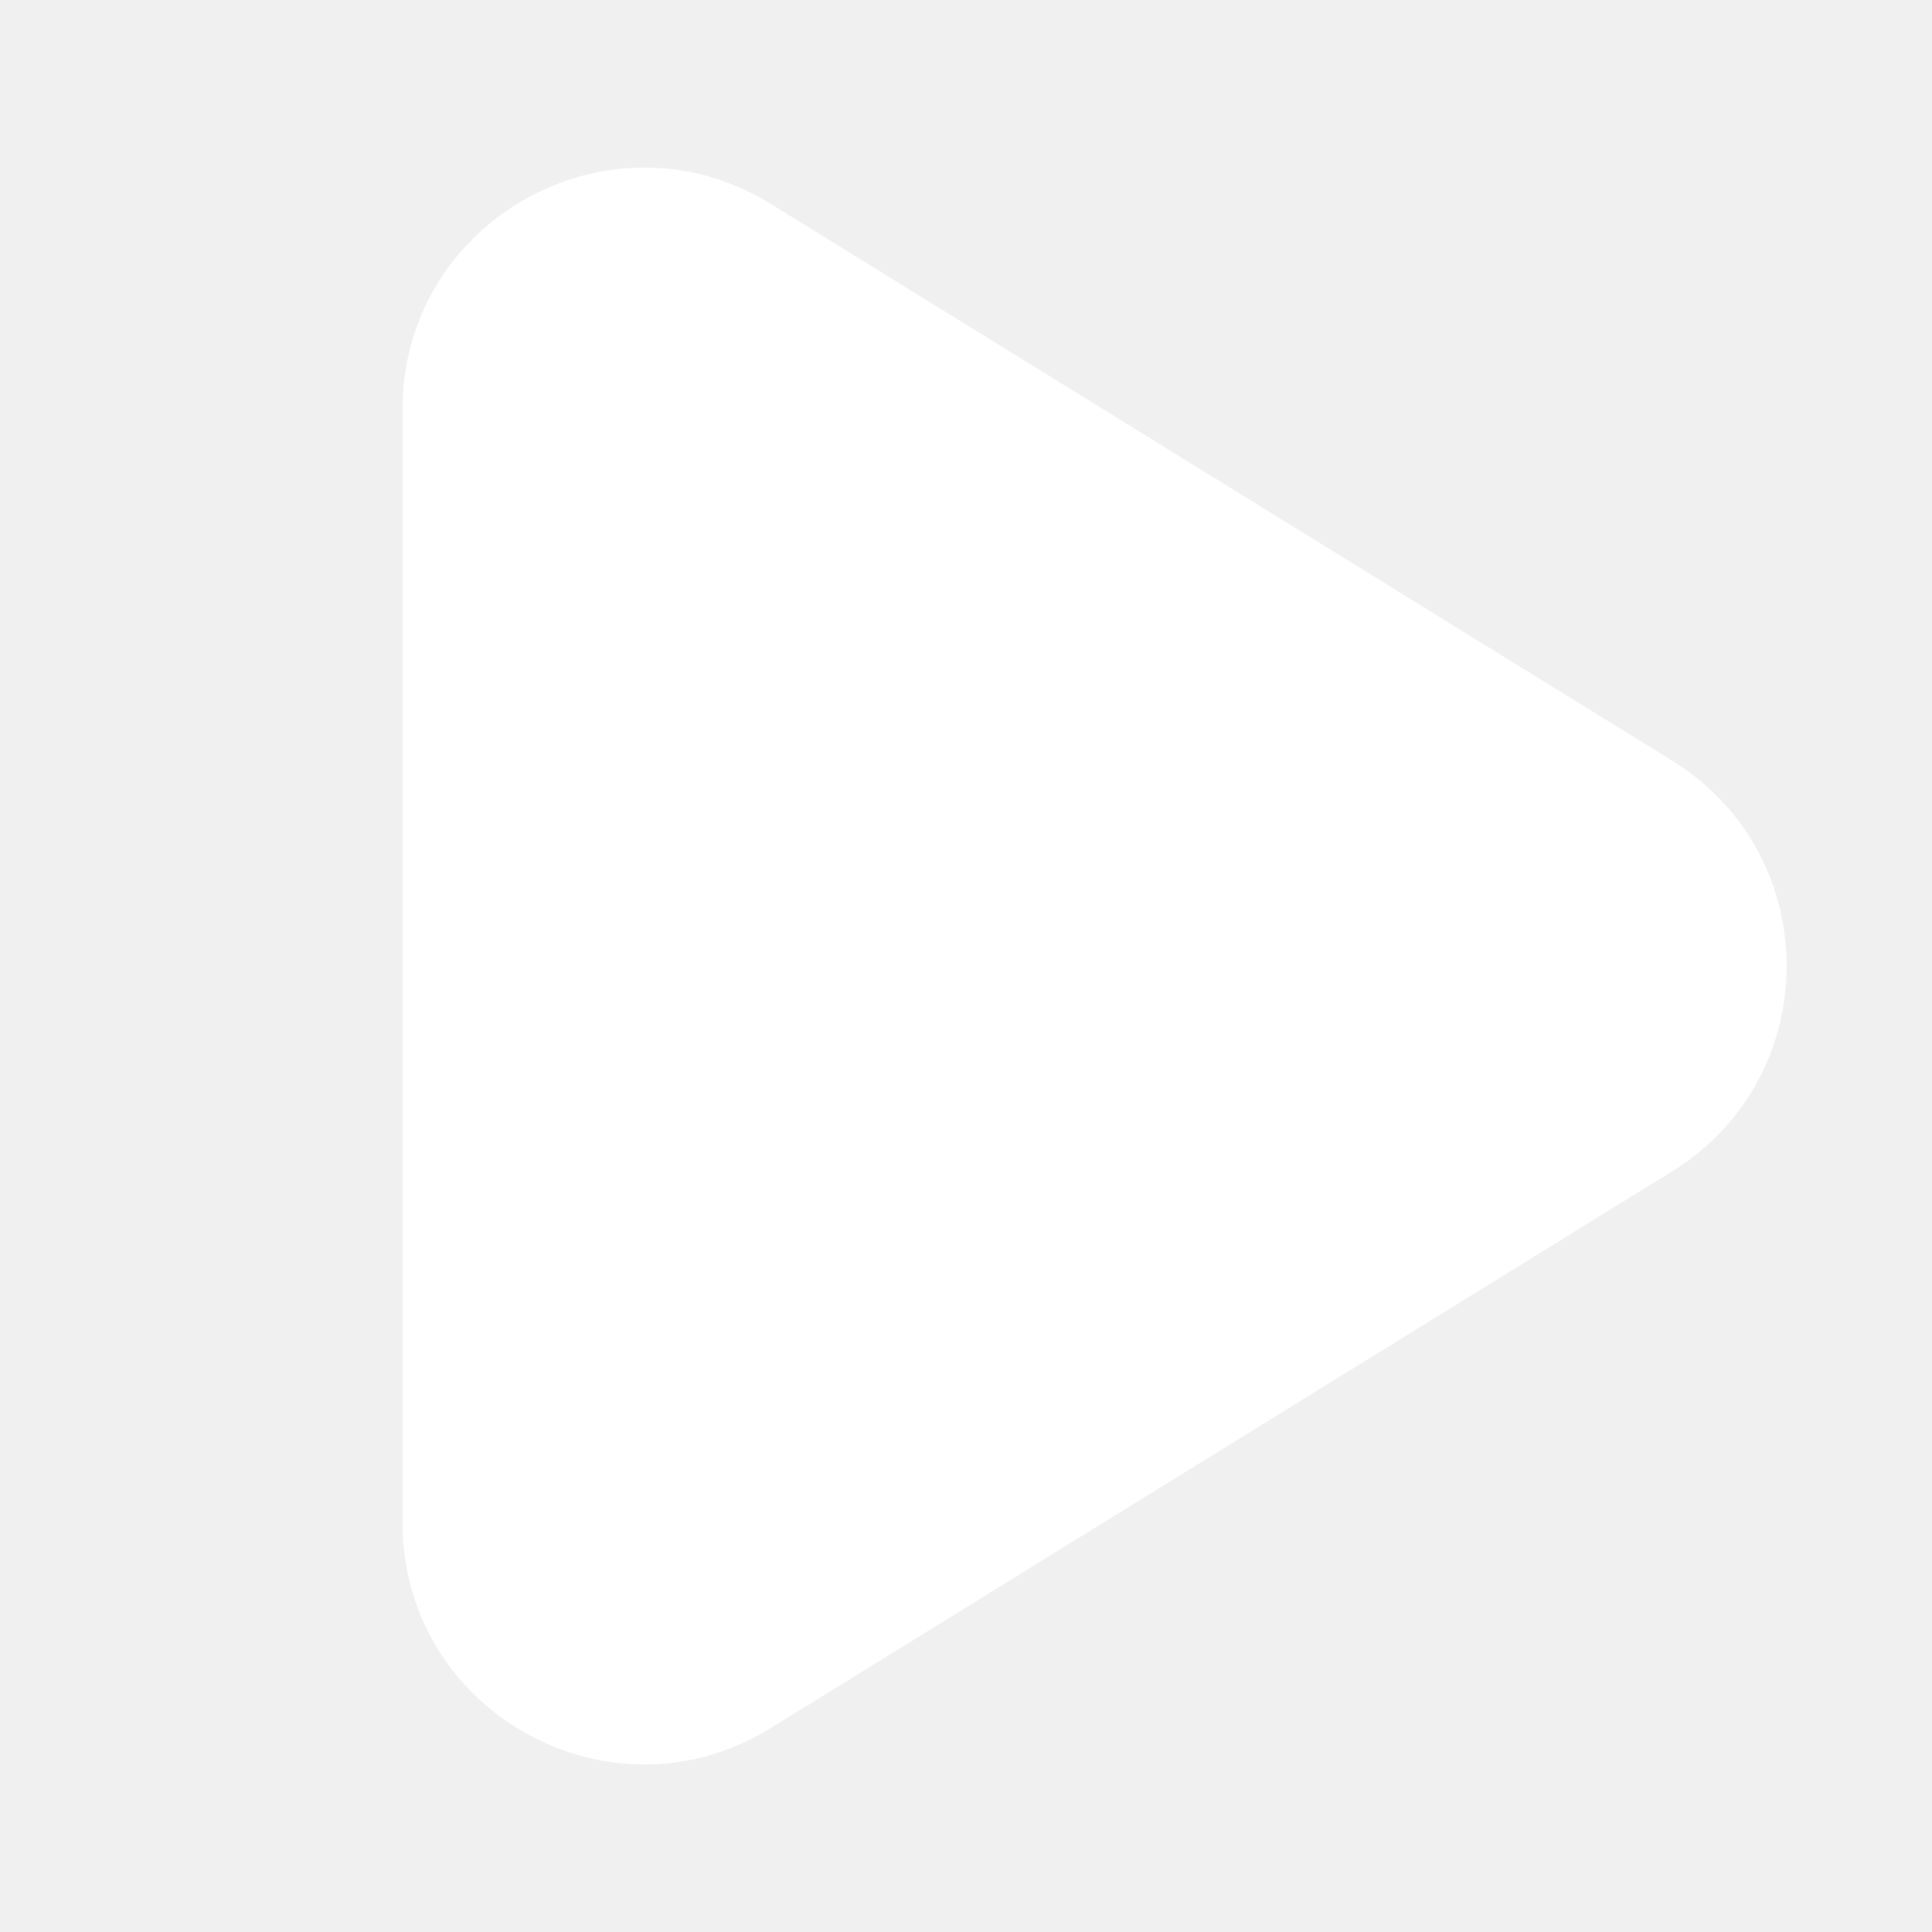
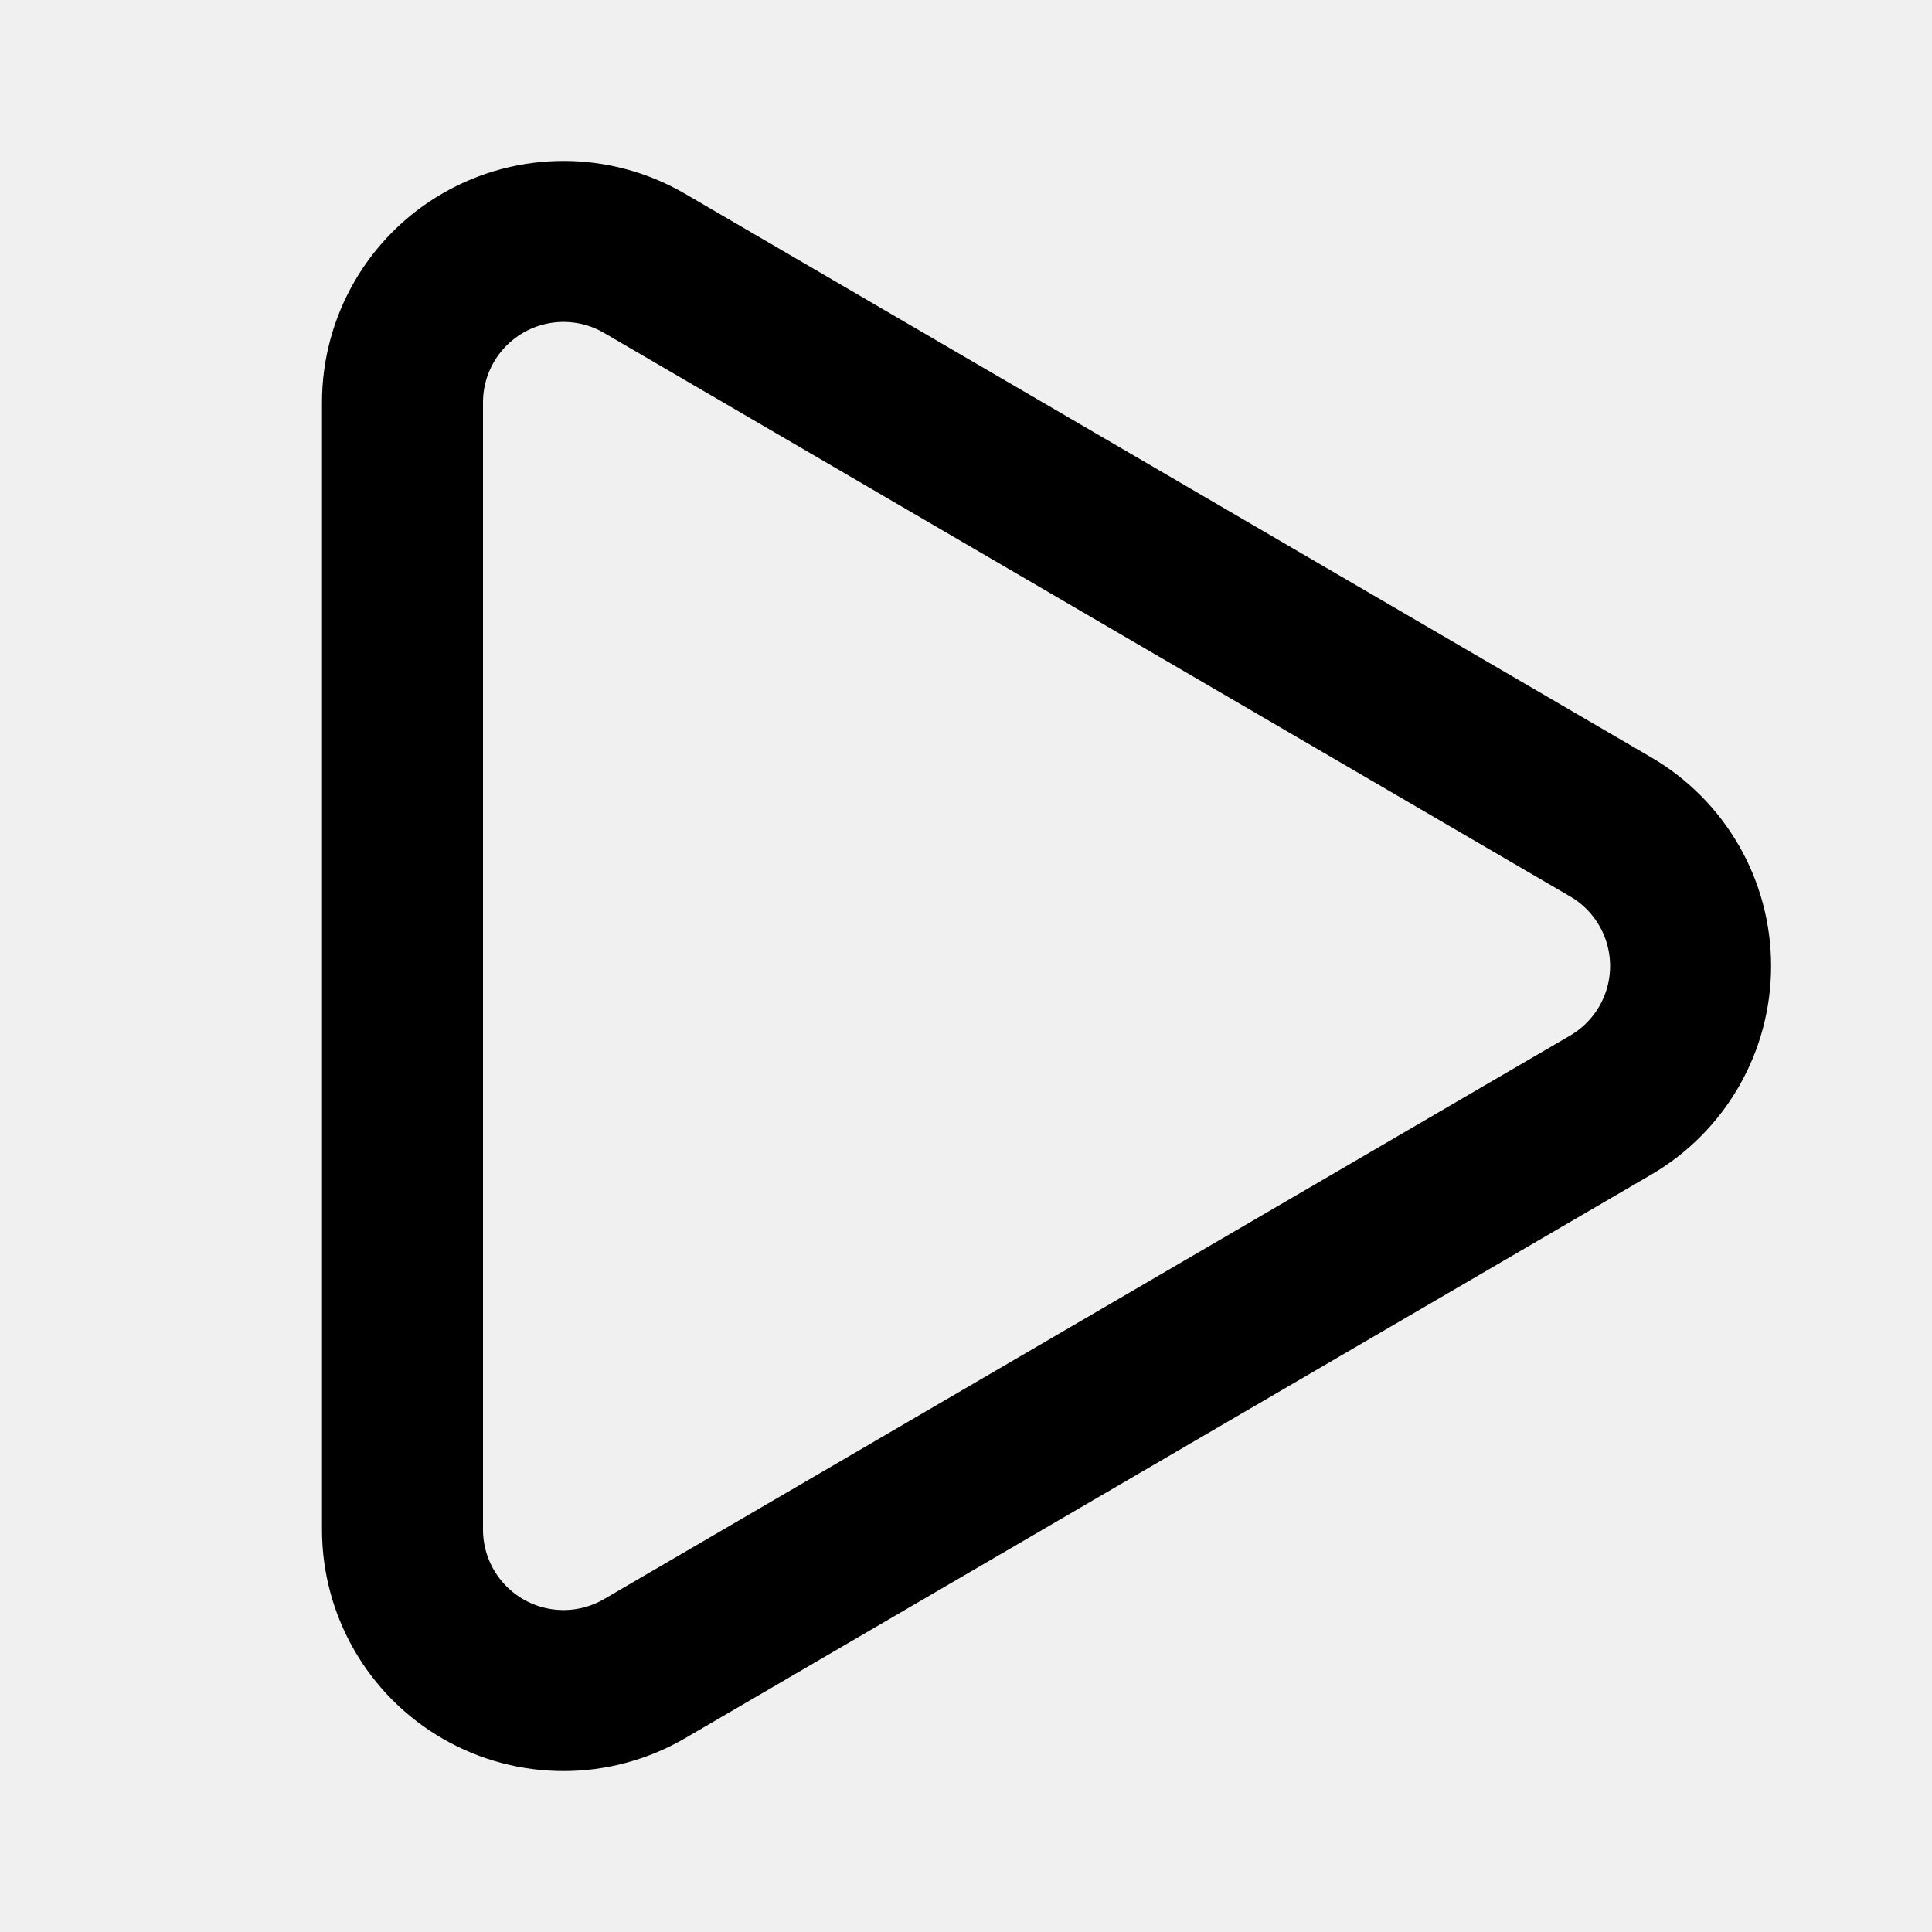
- <svg xmlns="http://www.w3.org/2000/svg" fill="none" viewBox="0 0 24 24">
-   <path fill="#fff" d="M9.576 2.534C7.578 1.299 5 2.737 5 5.086v13.828c0 2.35 2.578 3.787 4.576 2.552l11.194-6.914c1.899-1.172 1.899-3.932 0-5.104L9.576 2.534Z" />
+ <svg xmlns="http://www.w3.org/2000/svg" width="24" height="24" viewBox="0 0 24 24" fill="none" stroke="currentColor" stroke-width="2" stroke-linecap="round" stroke-linejoin="round">
+   <path d="M5 5a2 2 0 0 1 3.008-1.728l11.997 6.998a2 2 0 0 1 .003 3.458l-12 7A2 2 0 0 1 5 19z" />
</svg>
